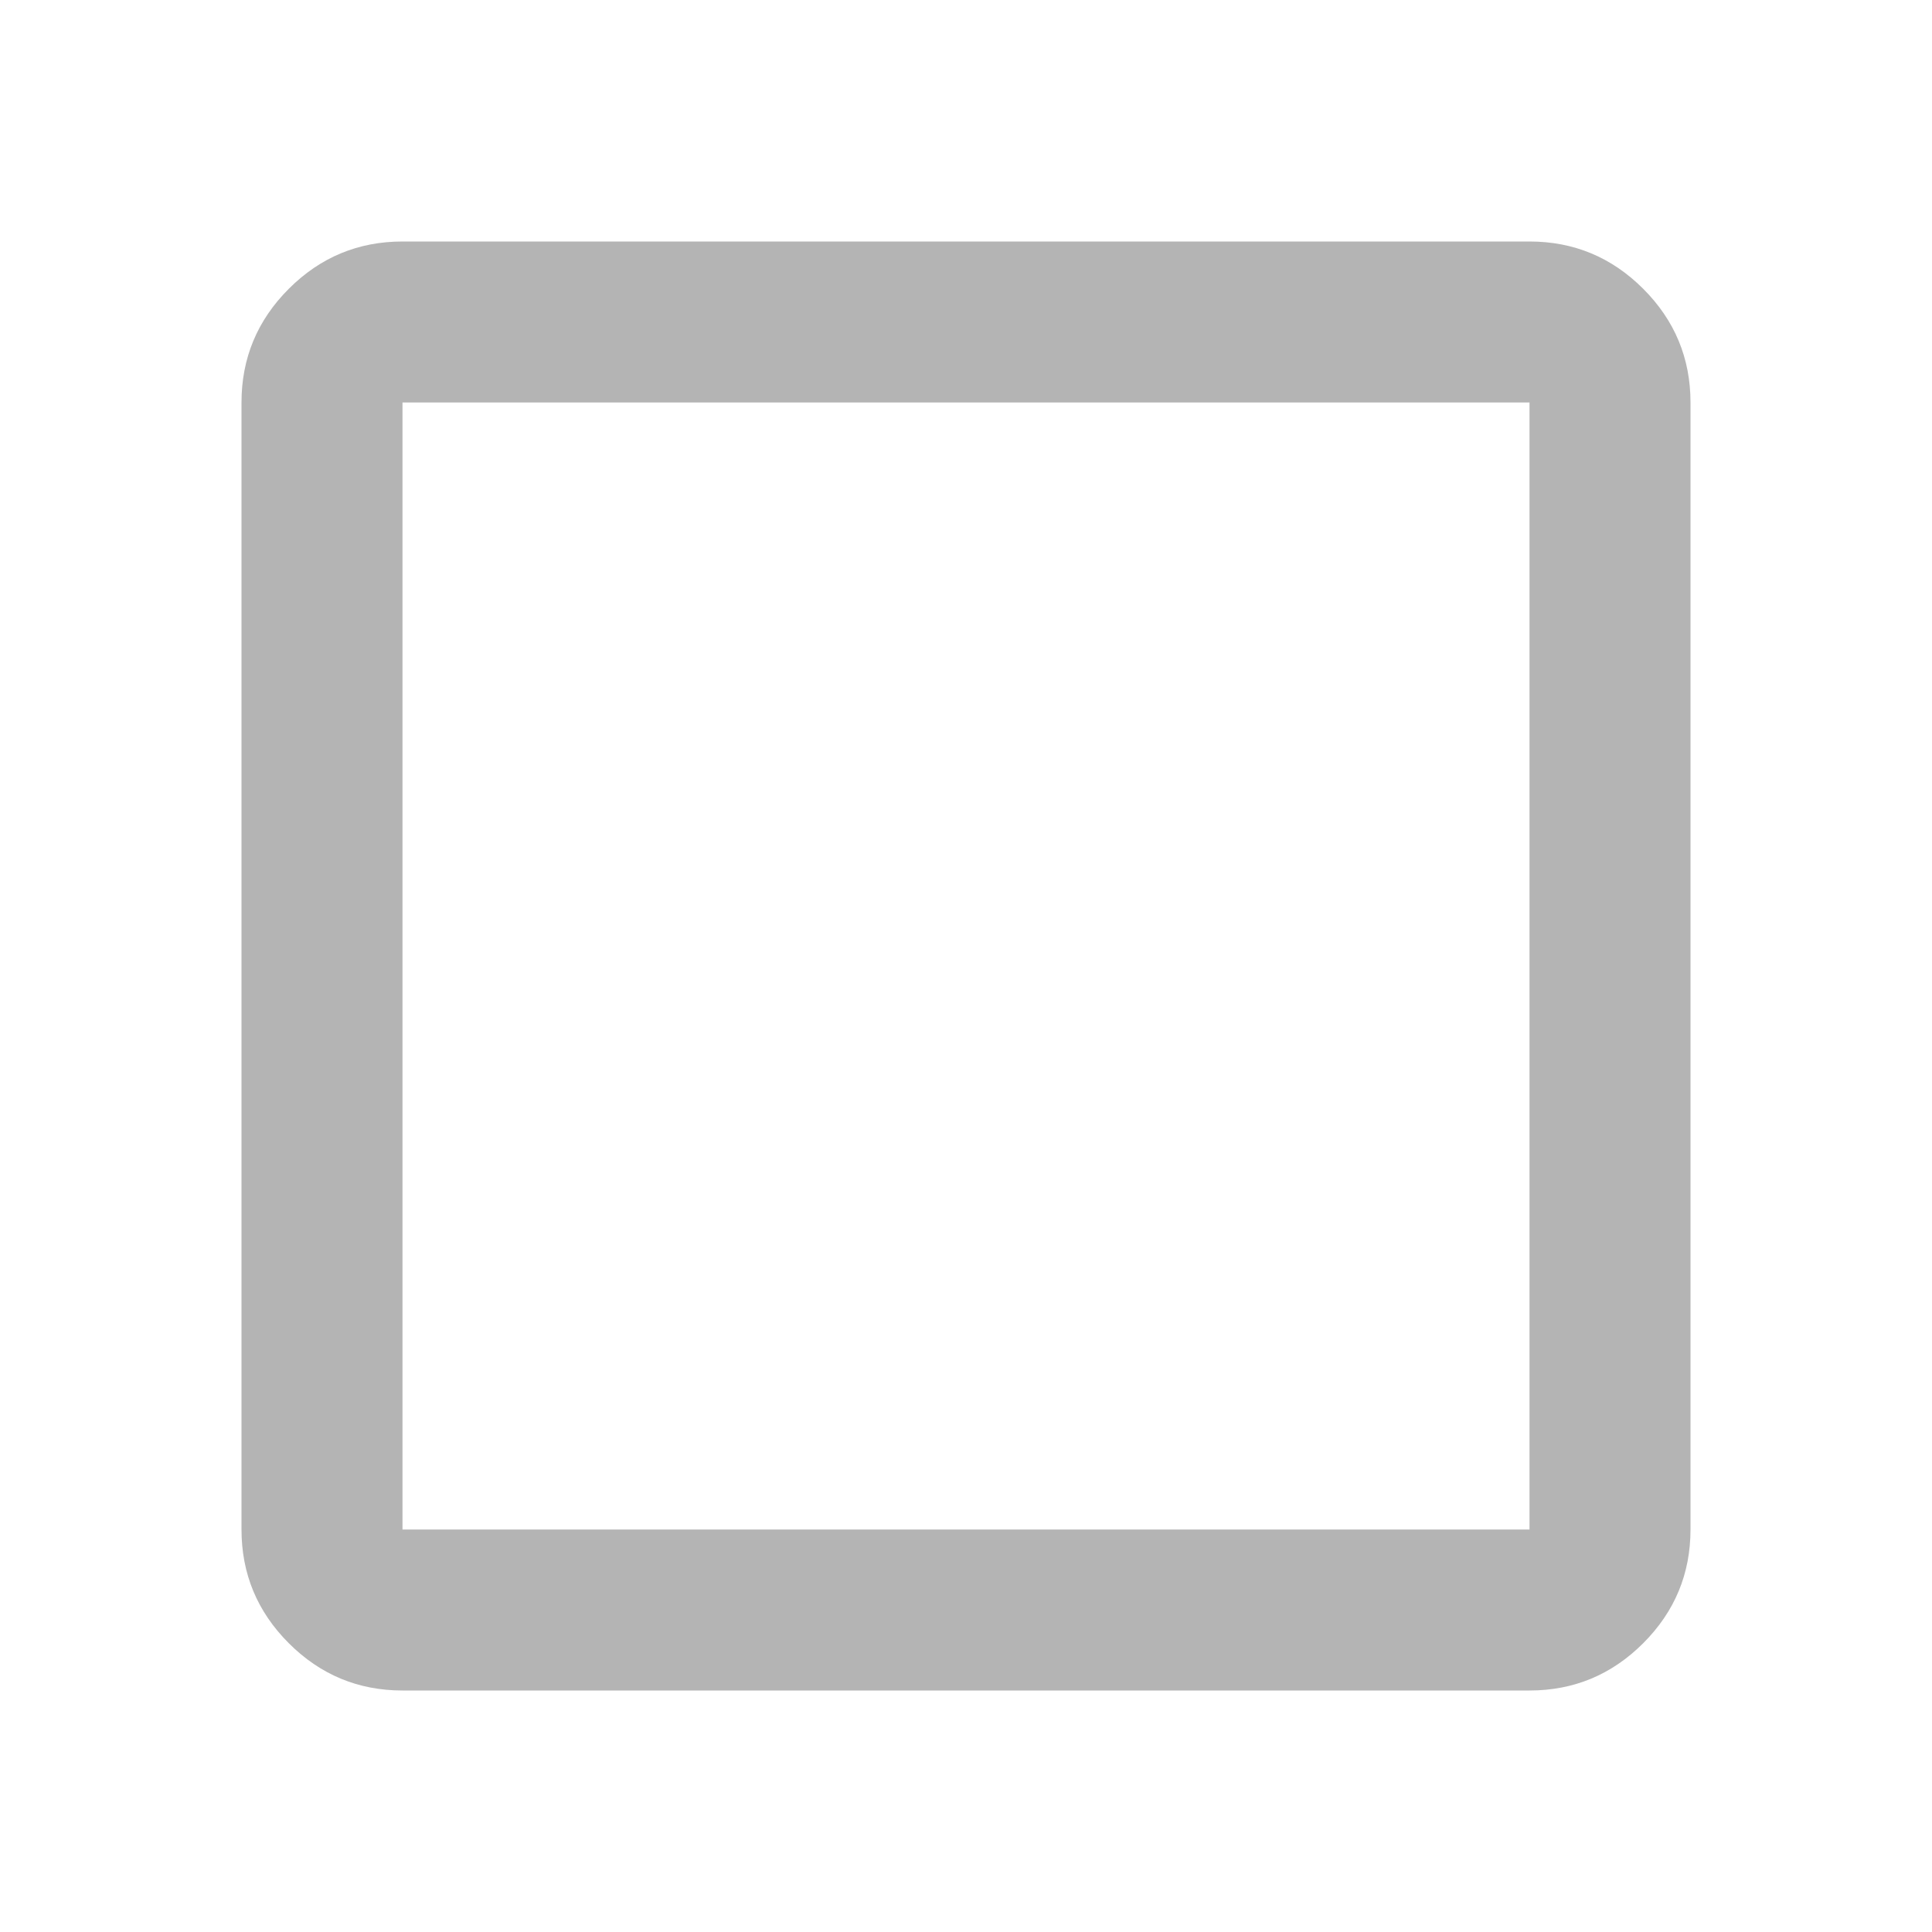
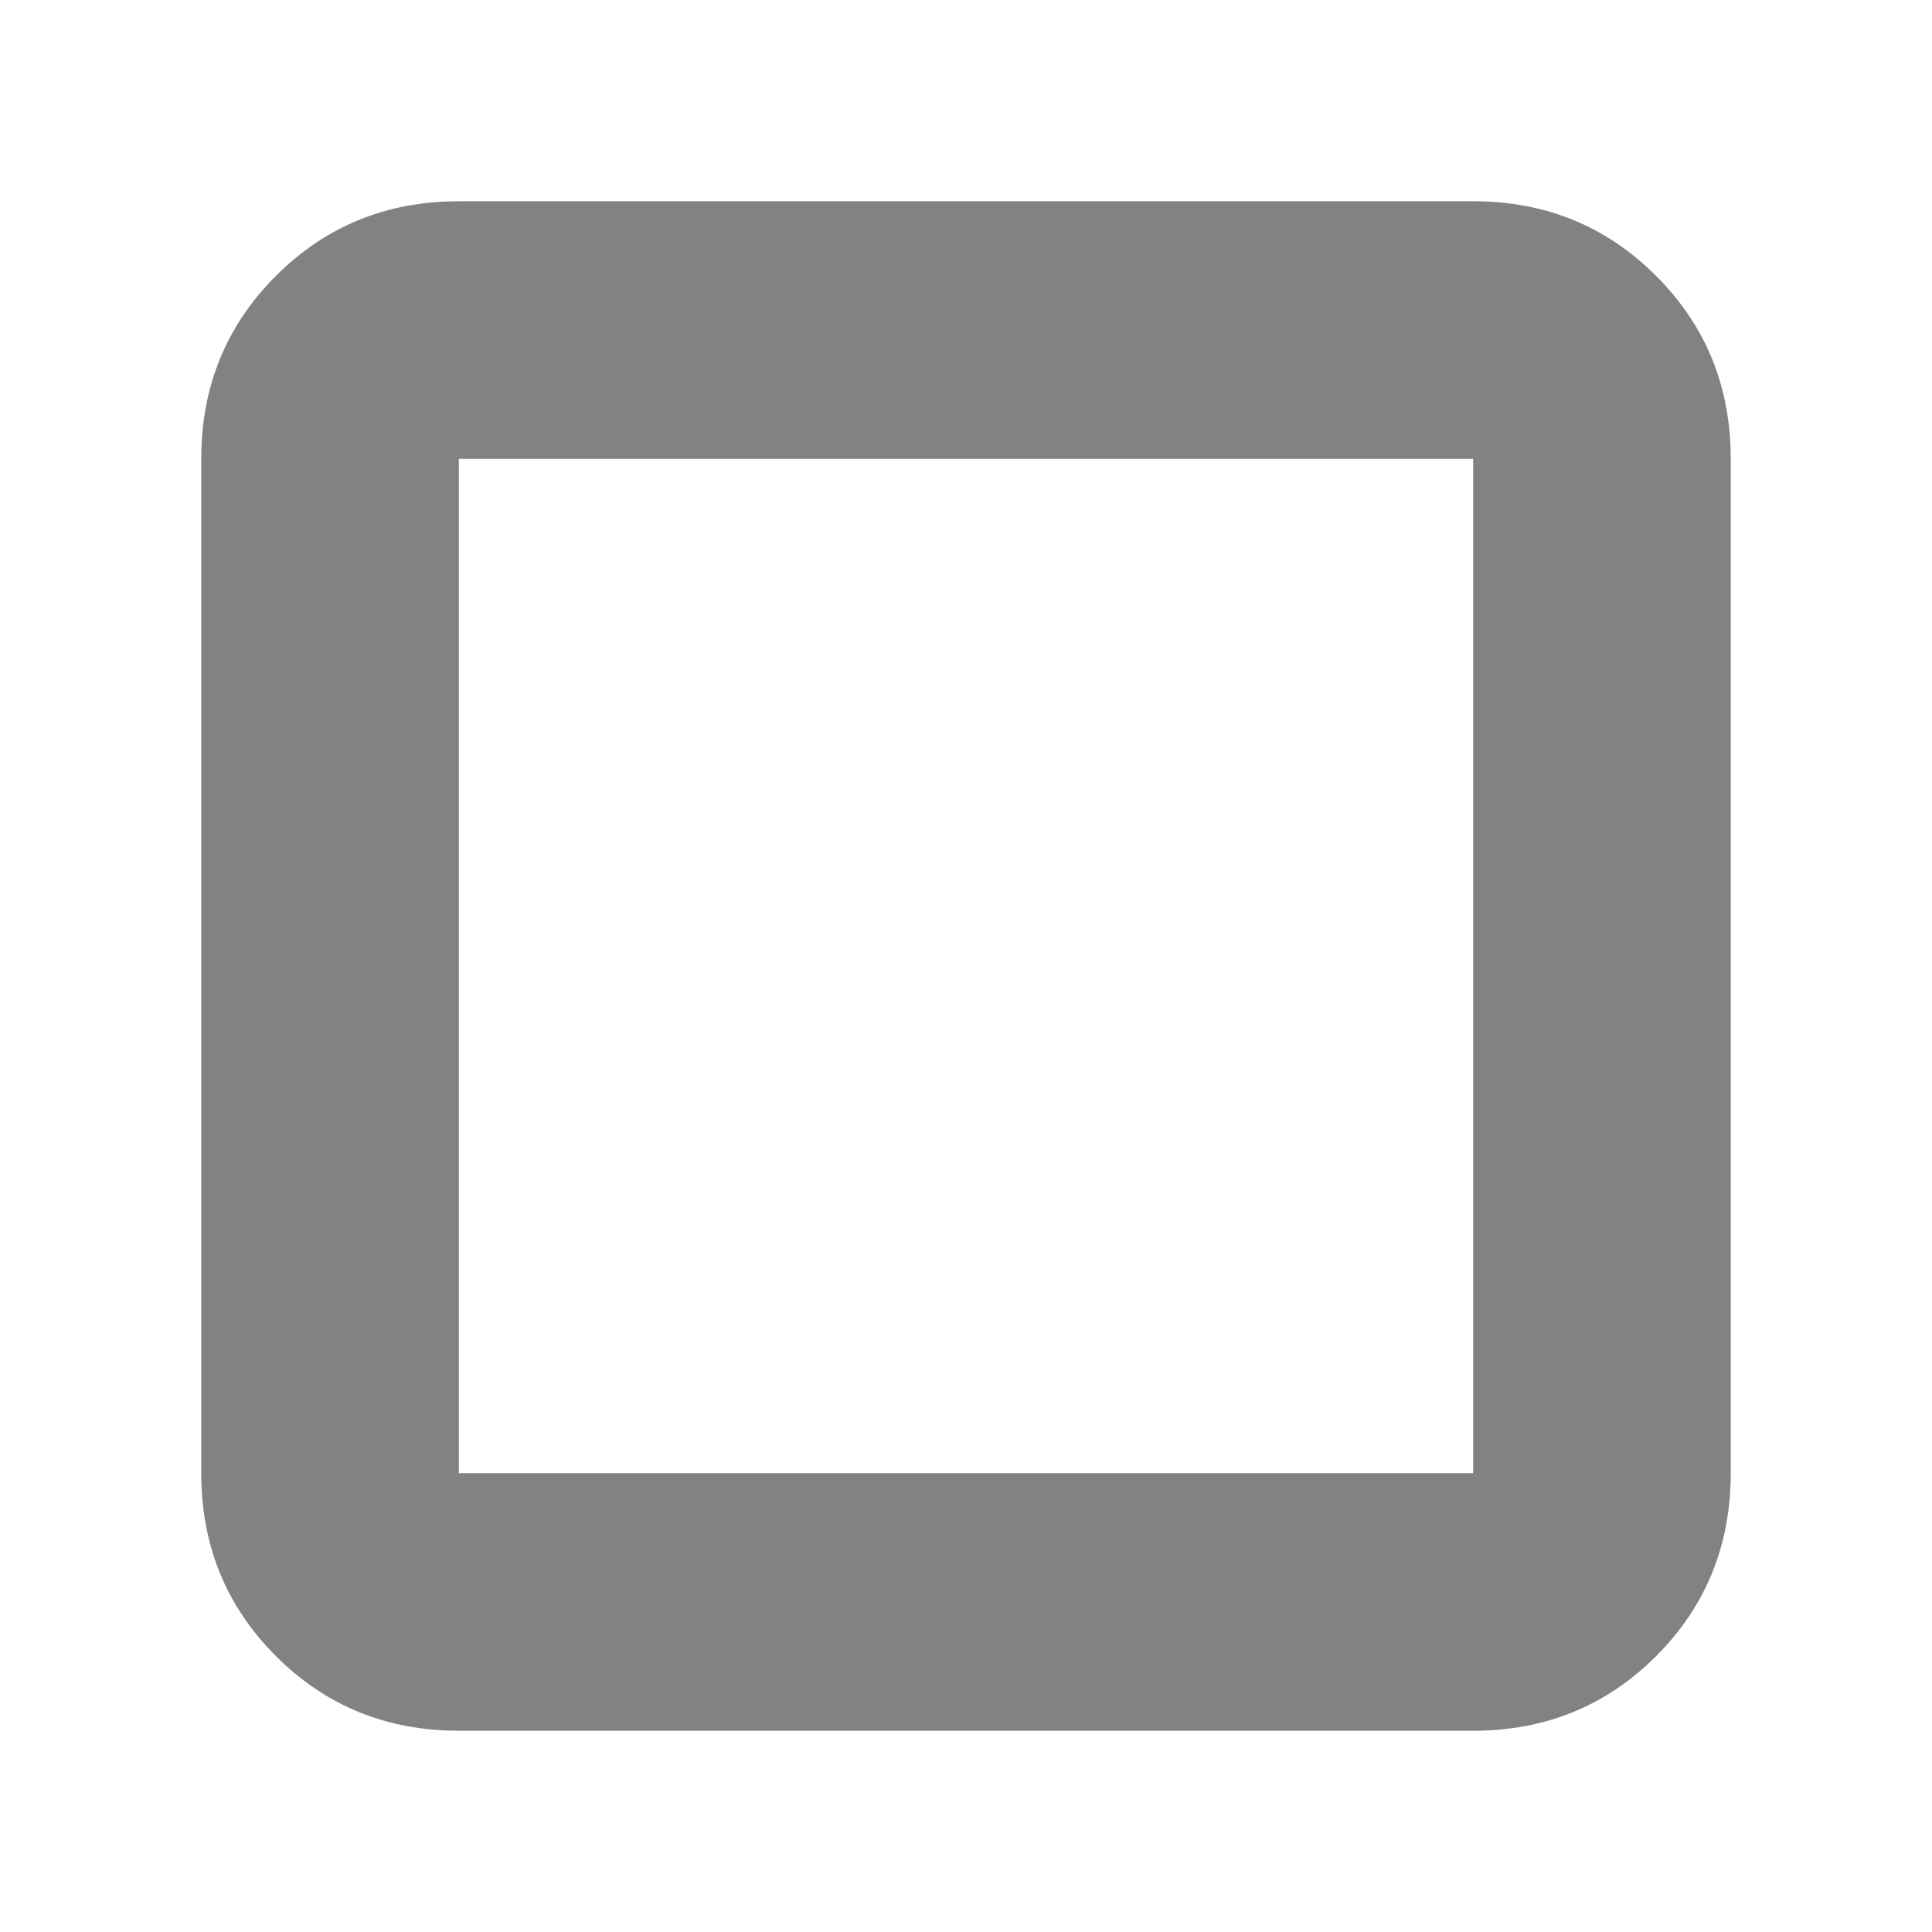
- <svg xmlns="http://www.w3.org/2000/svg" height="24px" viewBox="0 -960 960 960" width="24px" fill="#B4B4B4">
-   <path d="M200-120q-33 0-56.5-23.5T120-200v-560q0-33 23.5-56.5T200-840h560q33 0 56.5 23.5T840-760v560q0 33-23.5 56.5T760-120H200Zm0-80h560v-560H200v560Z" />
+ <svg xmlns="http://www.w3.org/2000/svg" height="20px" viewBox="0 -960 960 960" width="20px" fill="#828282">
+   <path d="M228-100q-53.82 0-90.91-37.09Q100-174.18 100-228v-504q0-53.83 37.09-90.91Q174.18-860 228-860h504q53.83 0 90.91 37.09Q860-785.83 860-732v504q0 53.82-37.09 90.91Q785.83-100 732-100H228Zm0-128h504v-504H228v504Z" />
</svg>
